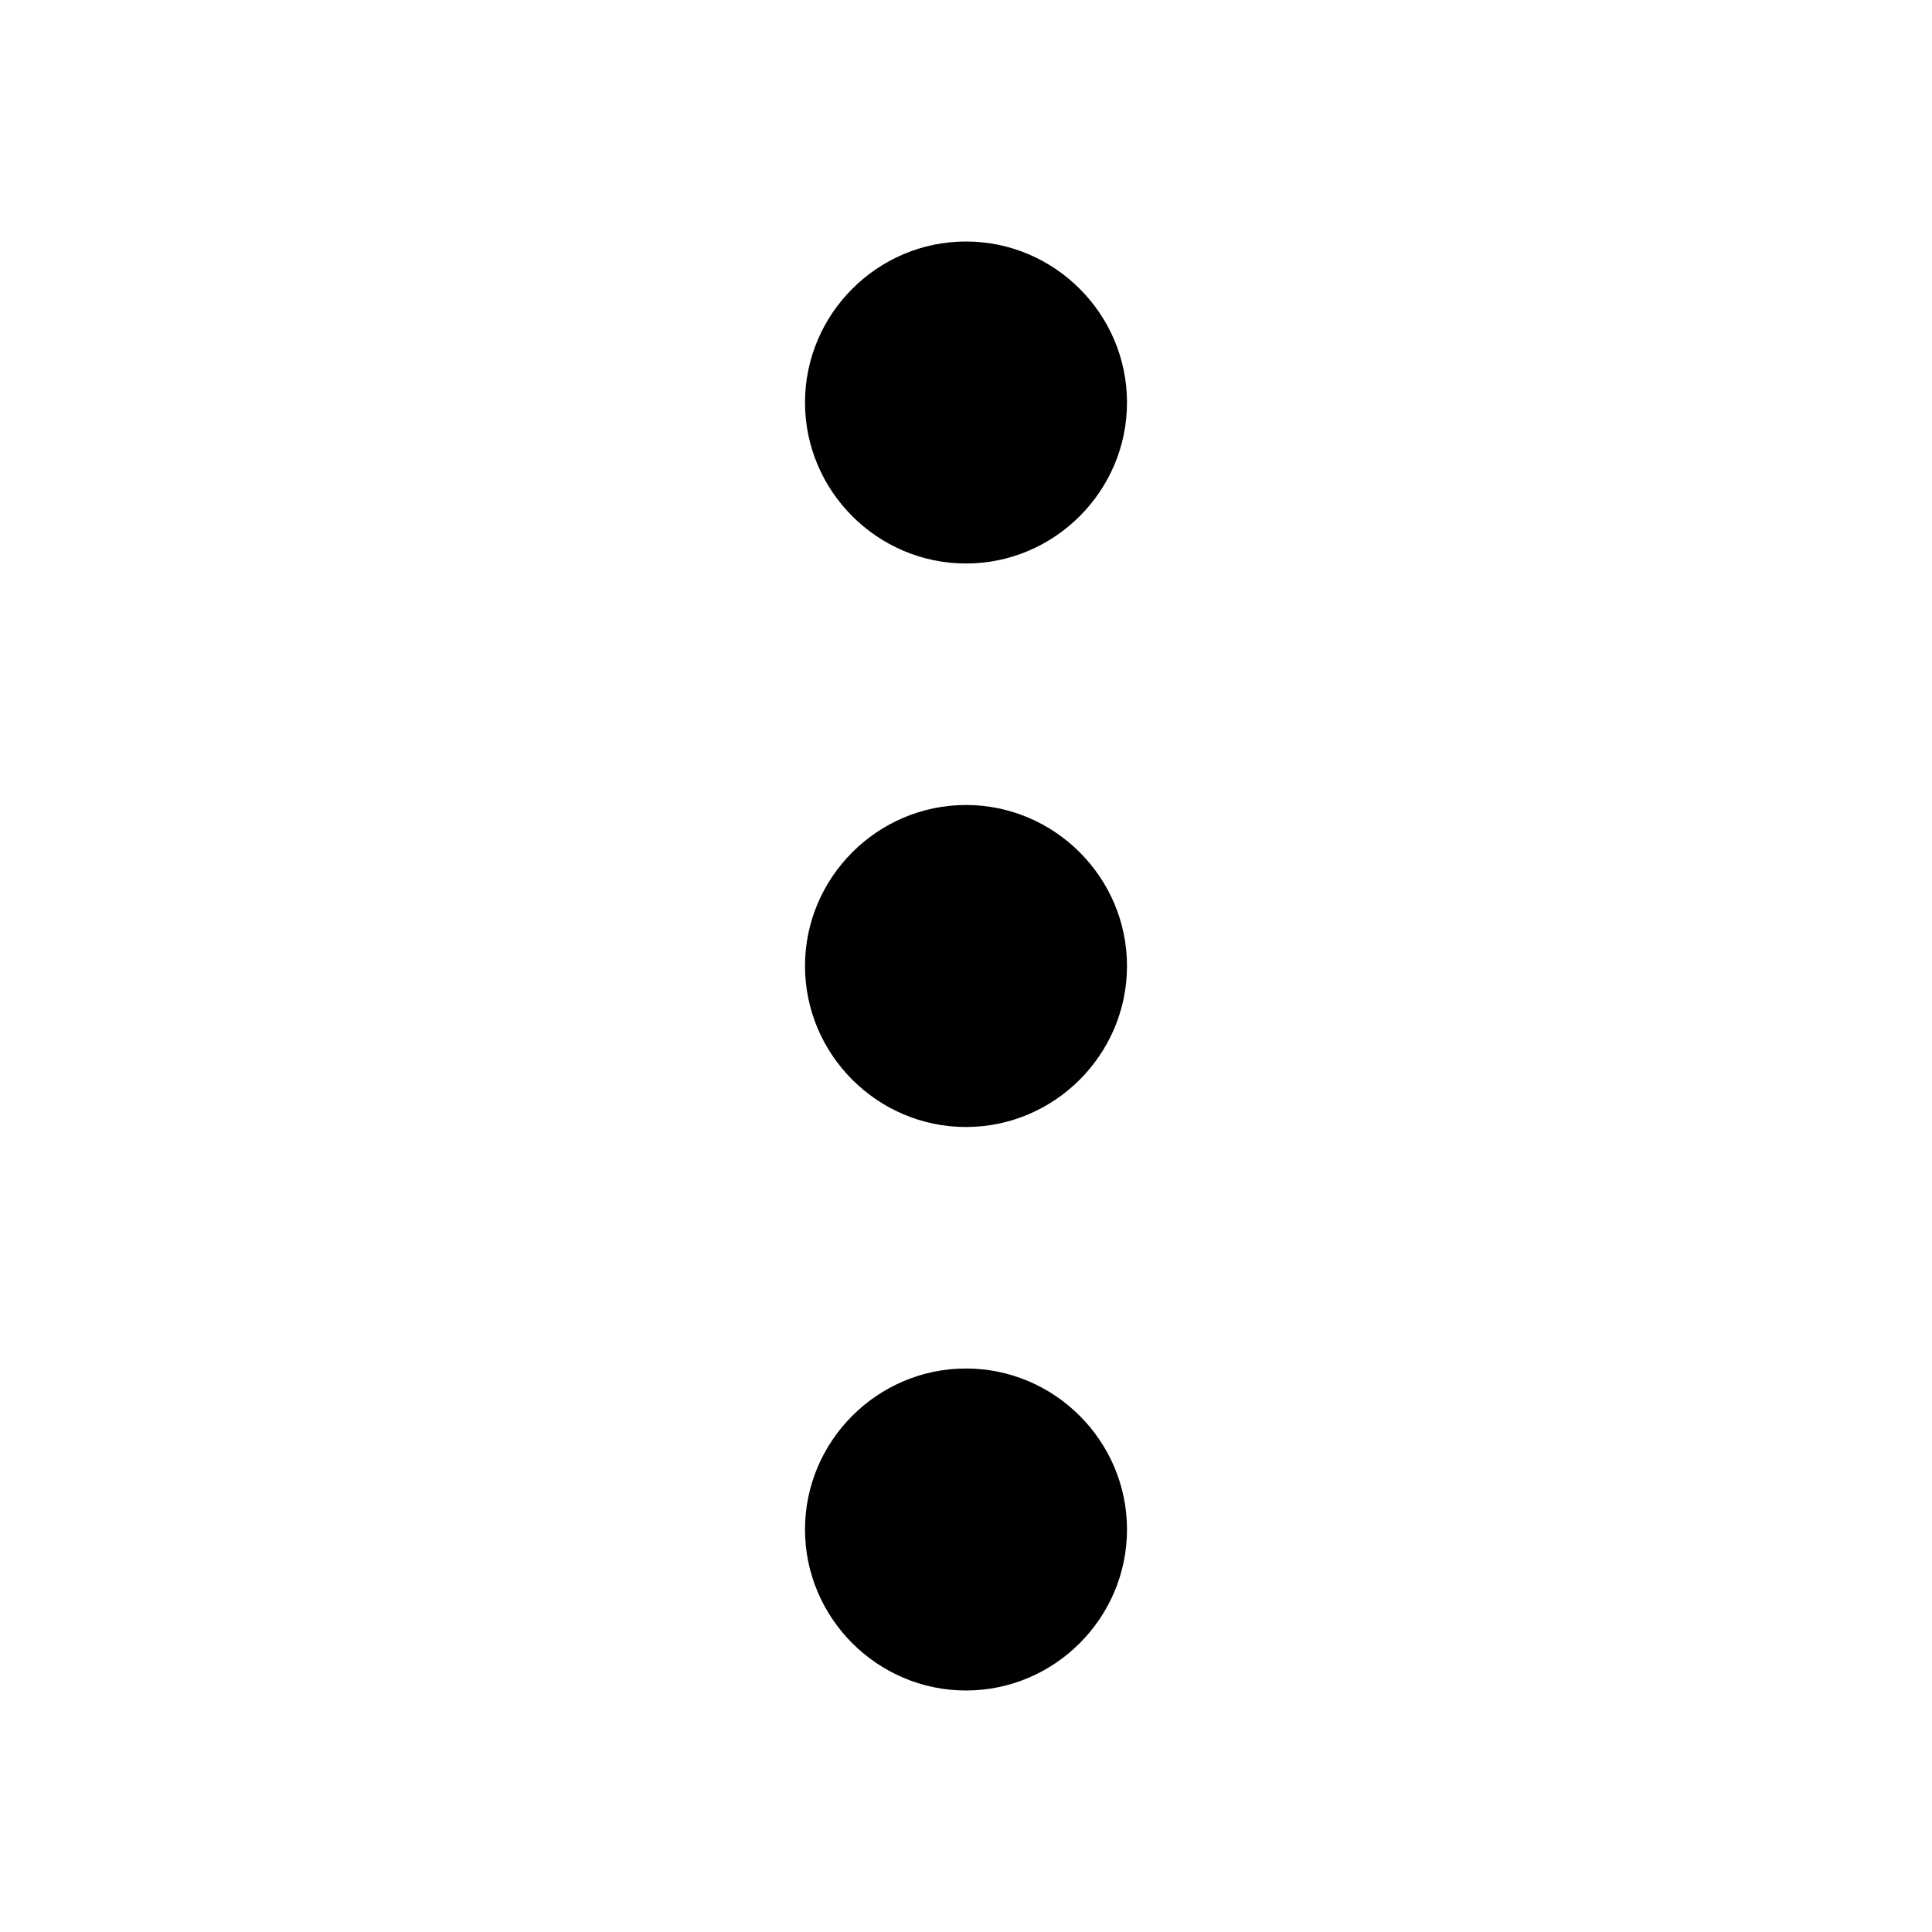
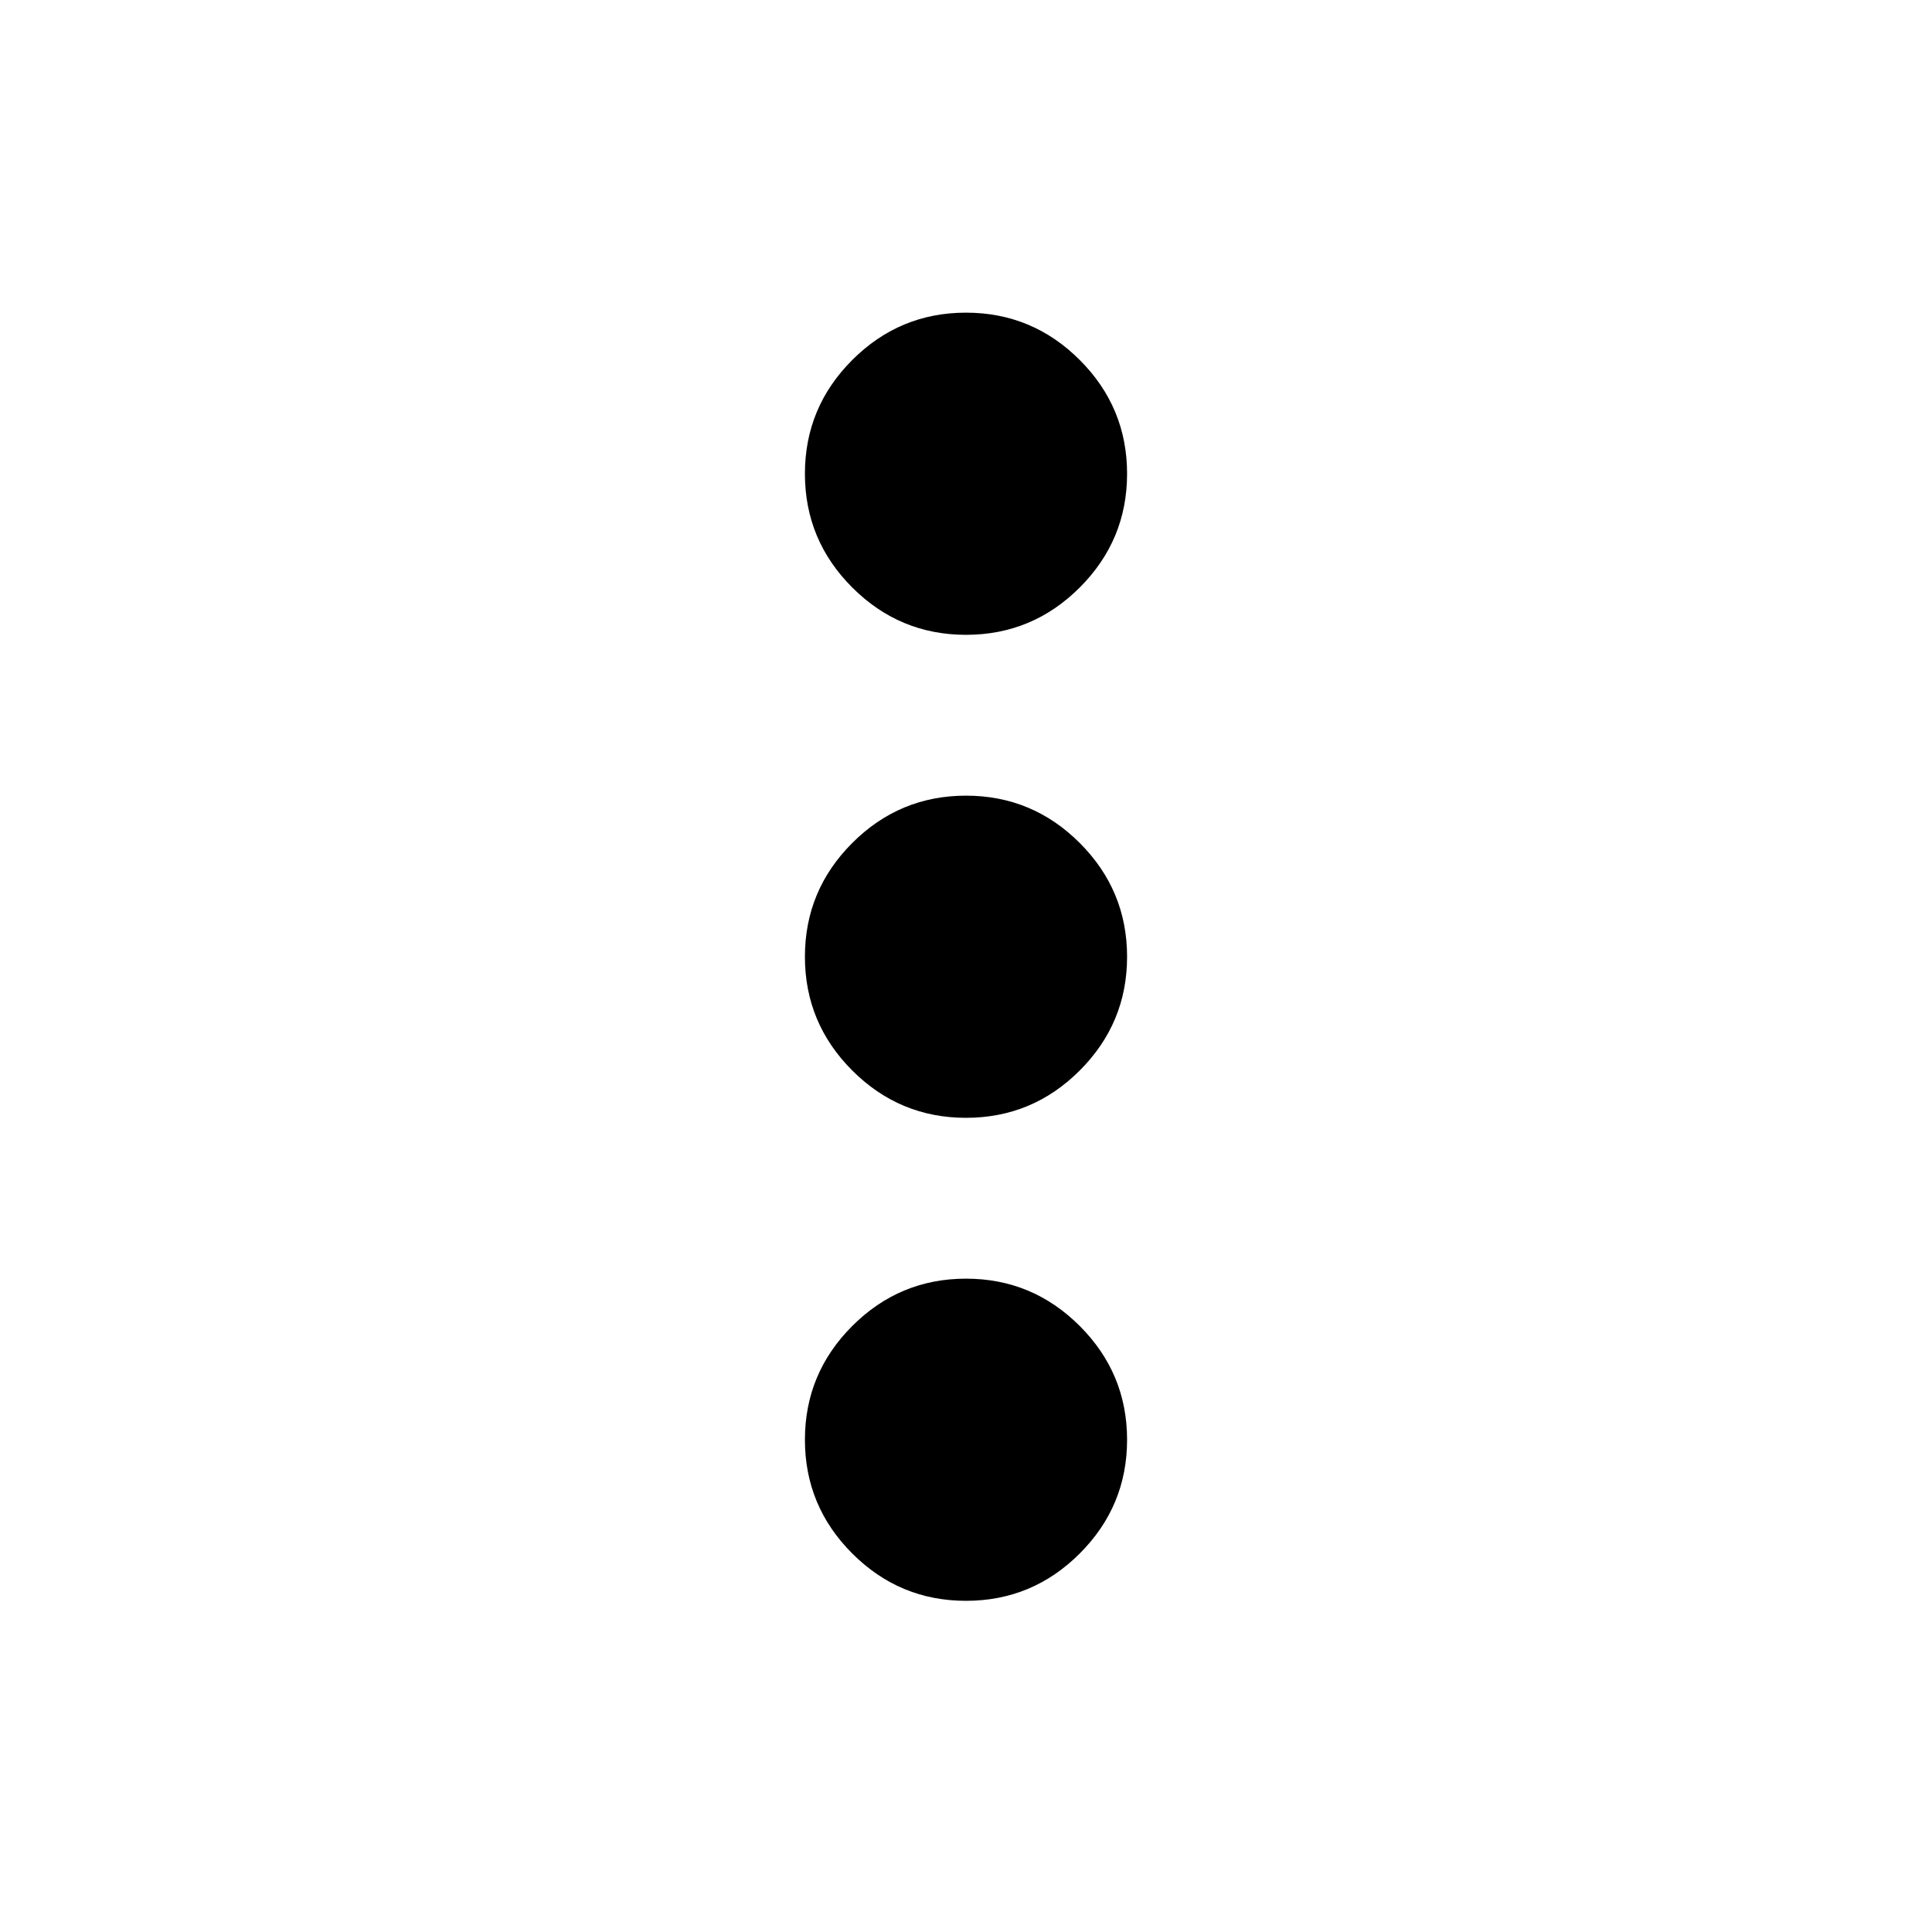
- <svg xmlns="http://www.w3.org/2000/svg" width="24" height="24" fill="none" viewBox="0 0 24 24">
-   <g fill="currentColor">
-     <path d="M10 19c0 1.1.9 2 2 2s2-.9 2-2-.9-2-2-2-2 .9-2 2zM10 5c0 1.1.9 2 2 2s2-.9 2-2-.9-2-2-2-2 .9-2 2zM10 12c0 1.1.9 2 2 2s2-.9 2-2-.9-2-2-2-2 .9-2 2z" />
-   </g>
+ <svg xmlns="http://www.w3.org/2000/svg" viewBox="0 0 24 24">
+   <path d="m12 19.886c-.55 0-1.021-.196-1.413-.588s-.588-.863-.588-1.413.196-1.021.588-1.413.863-.588 1.413-.588 1.021.196 1.413.588.588.863.588 1.413-.196 1.021-.588 1.413-.863.588-1.413.588zm0-6c-.55 0-1.021-.196-1.413-.588s-.588-.863-.588-1.413.196-1.021.588-1.413.863-.588 1.413-.588 1.021.196 1.413.588.588.863.588 1.413-.196 1.021-.588 1.413-.863.588-1.413.588zm0-6c-.55 0-1.021-.196-1.413-.588-.392-.392-.588-.863-.588-1.413s.196-1.021.588-1.413c.392-.392.863-.588 1.413-.588s1.021.196 1.413.588c.392.392.588.863.588 1.413s-.196 1.021-.588 1.413c-.392.392-.863.588-1.413.588z" />
</svg>
